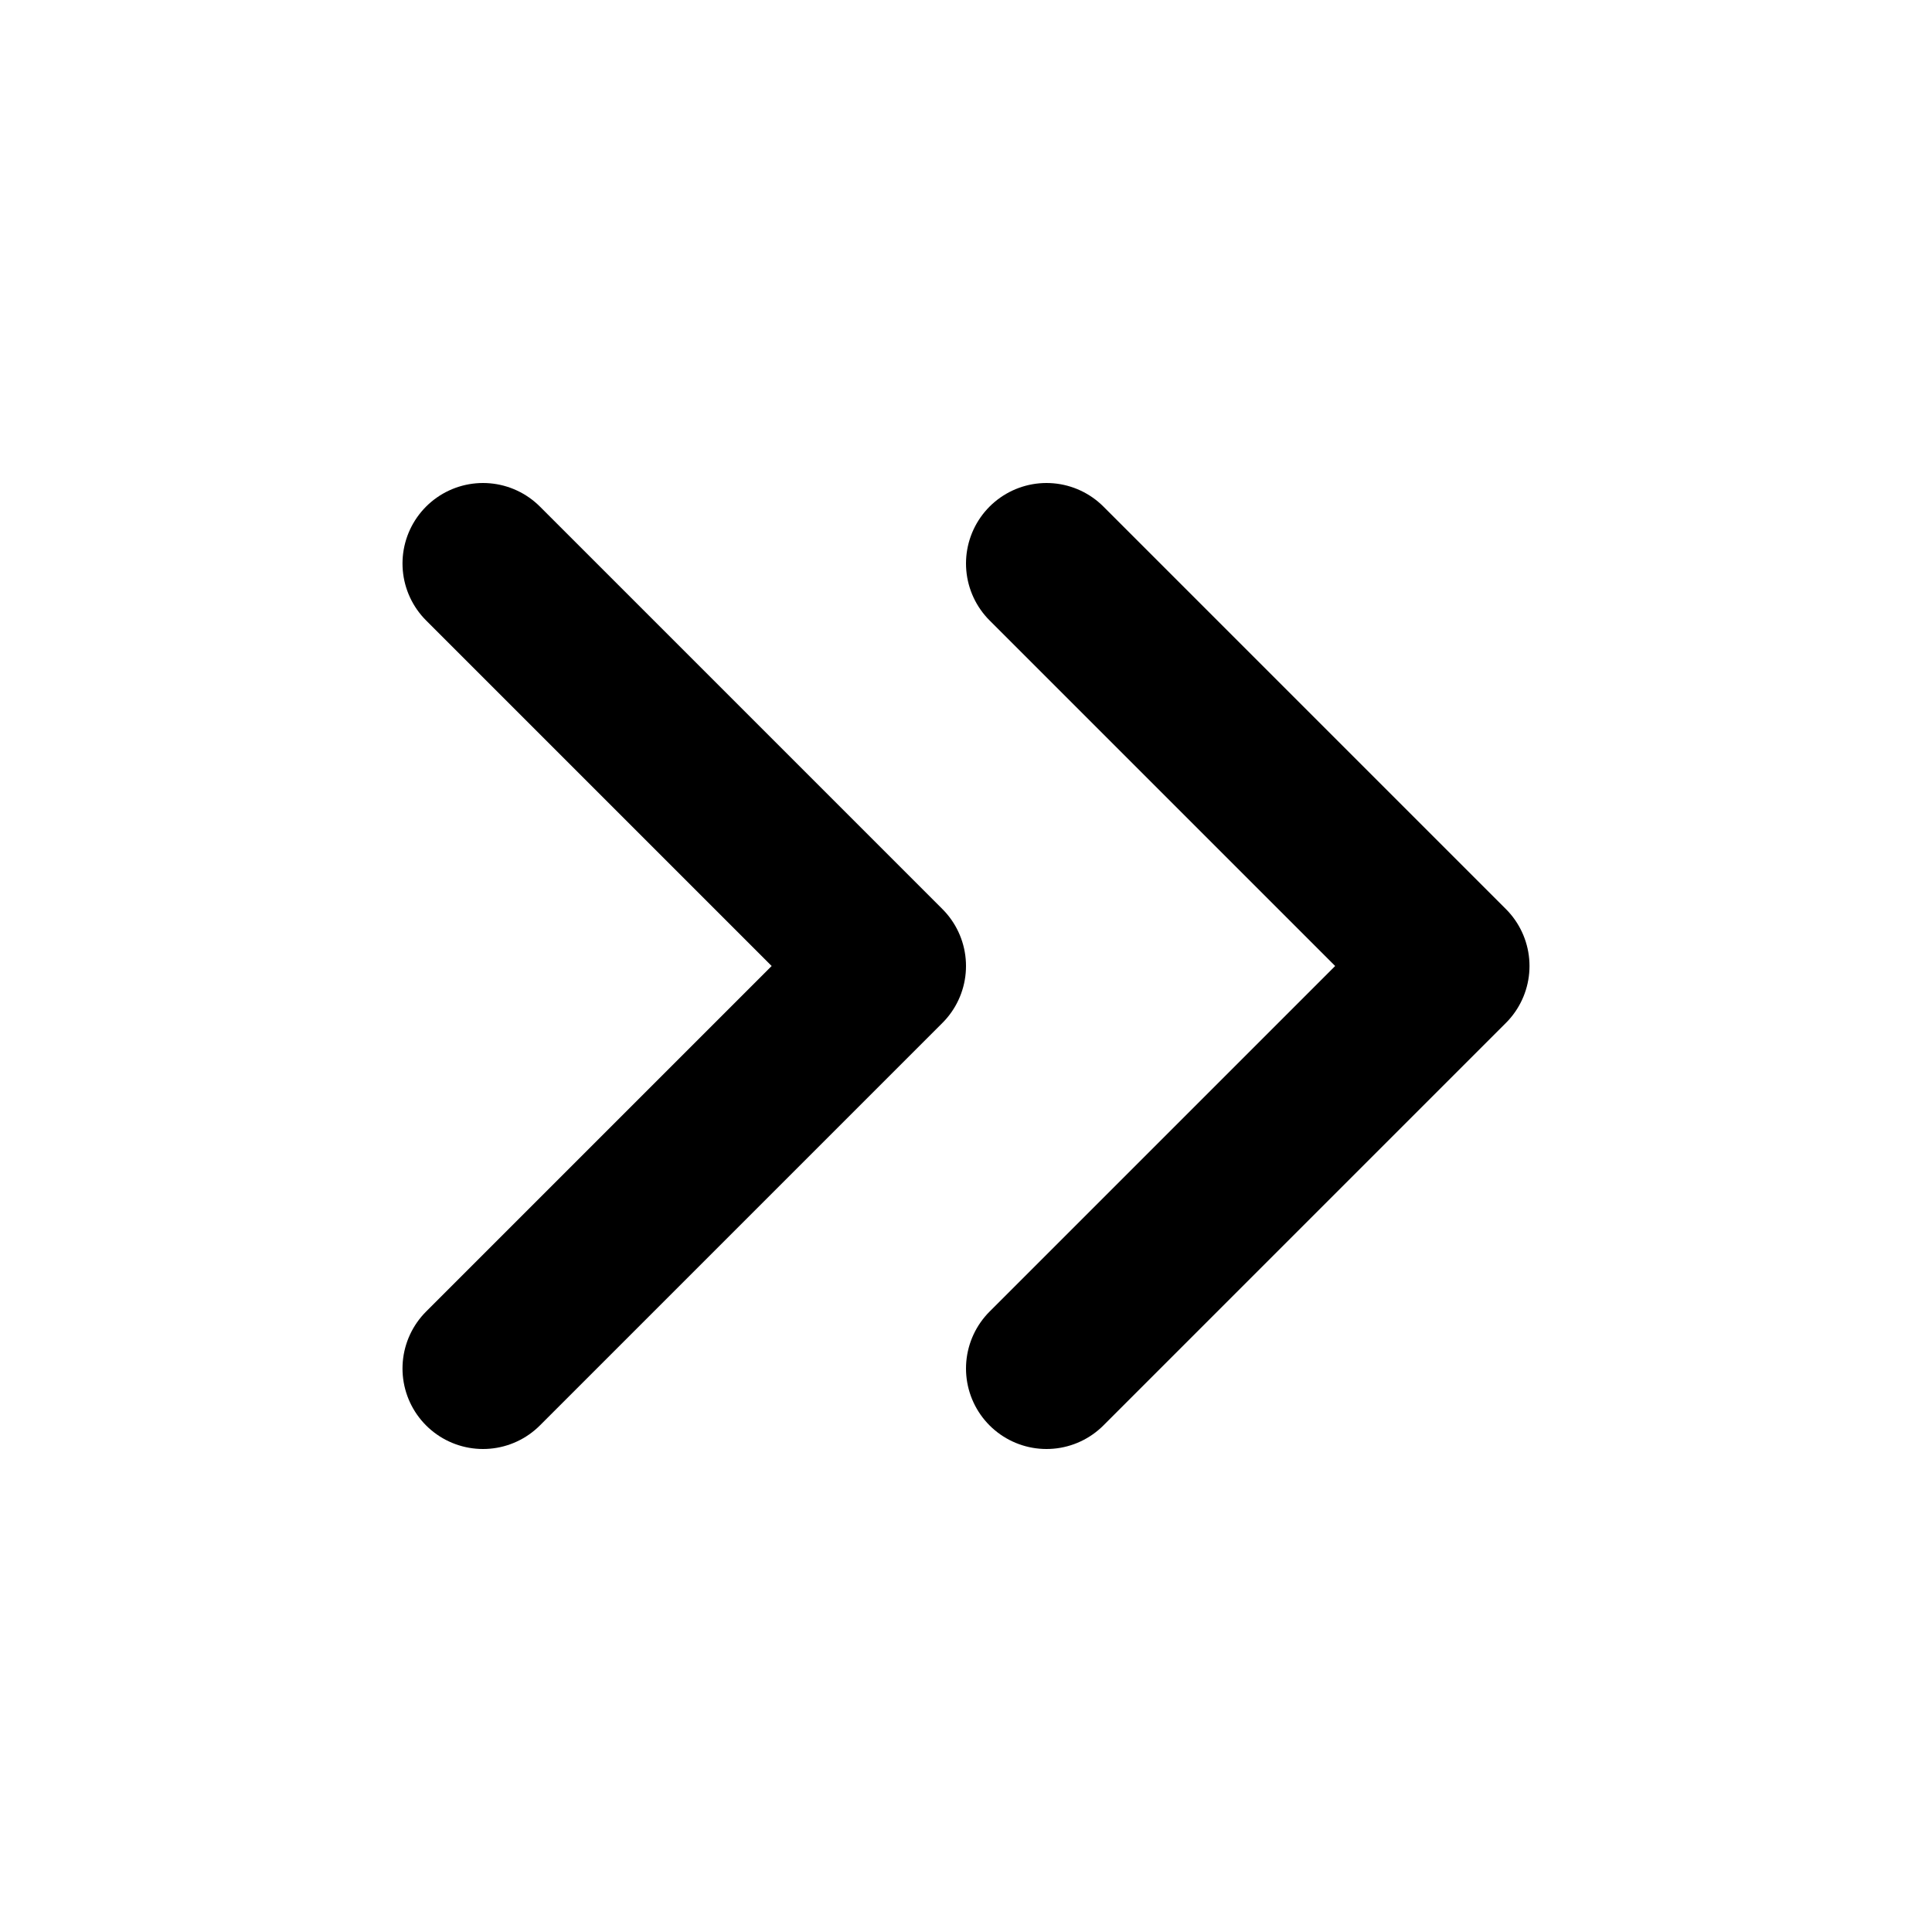
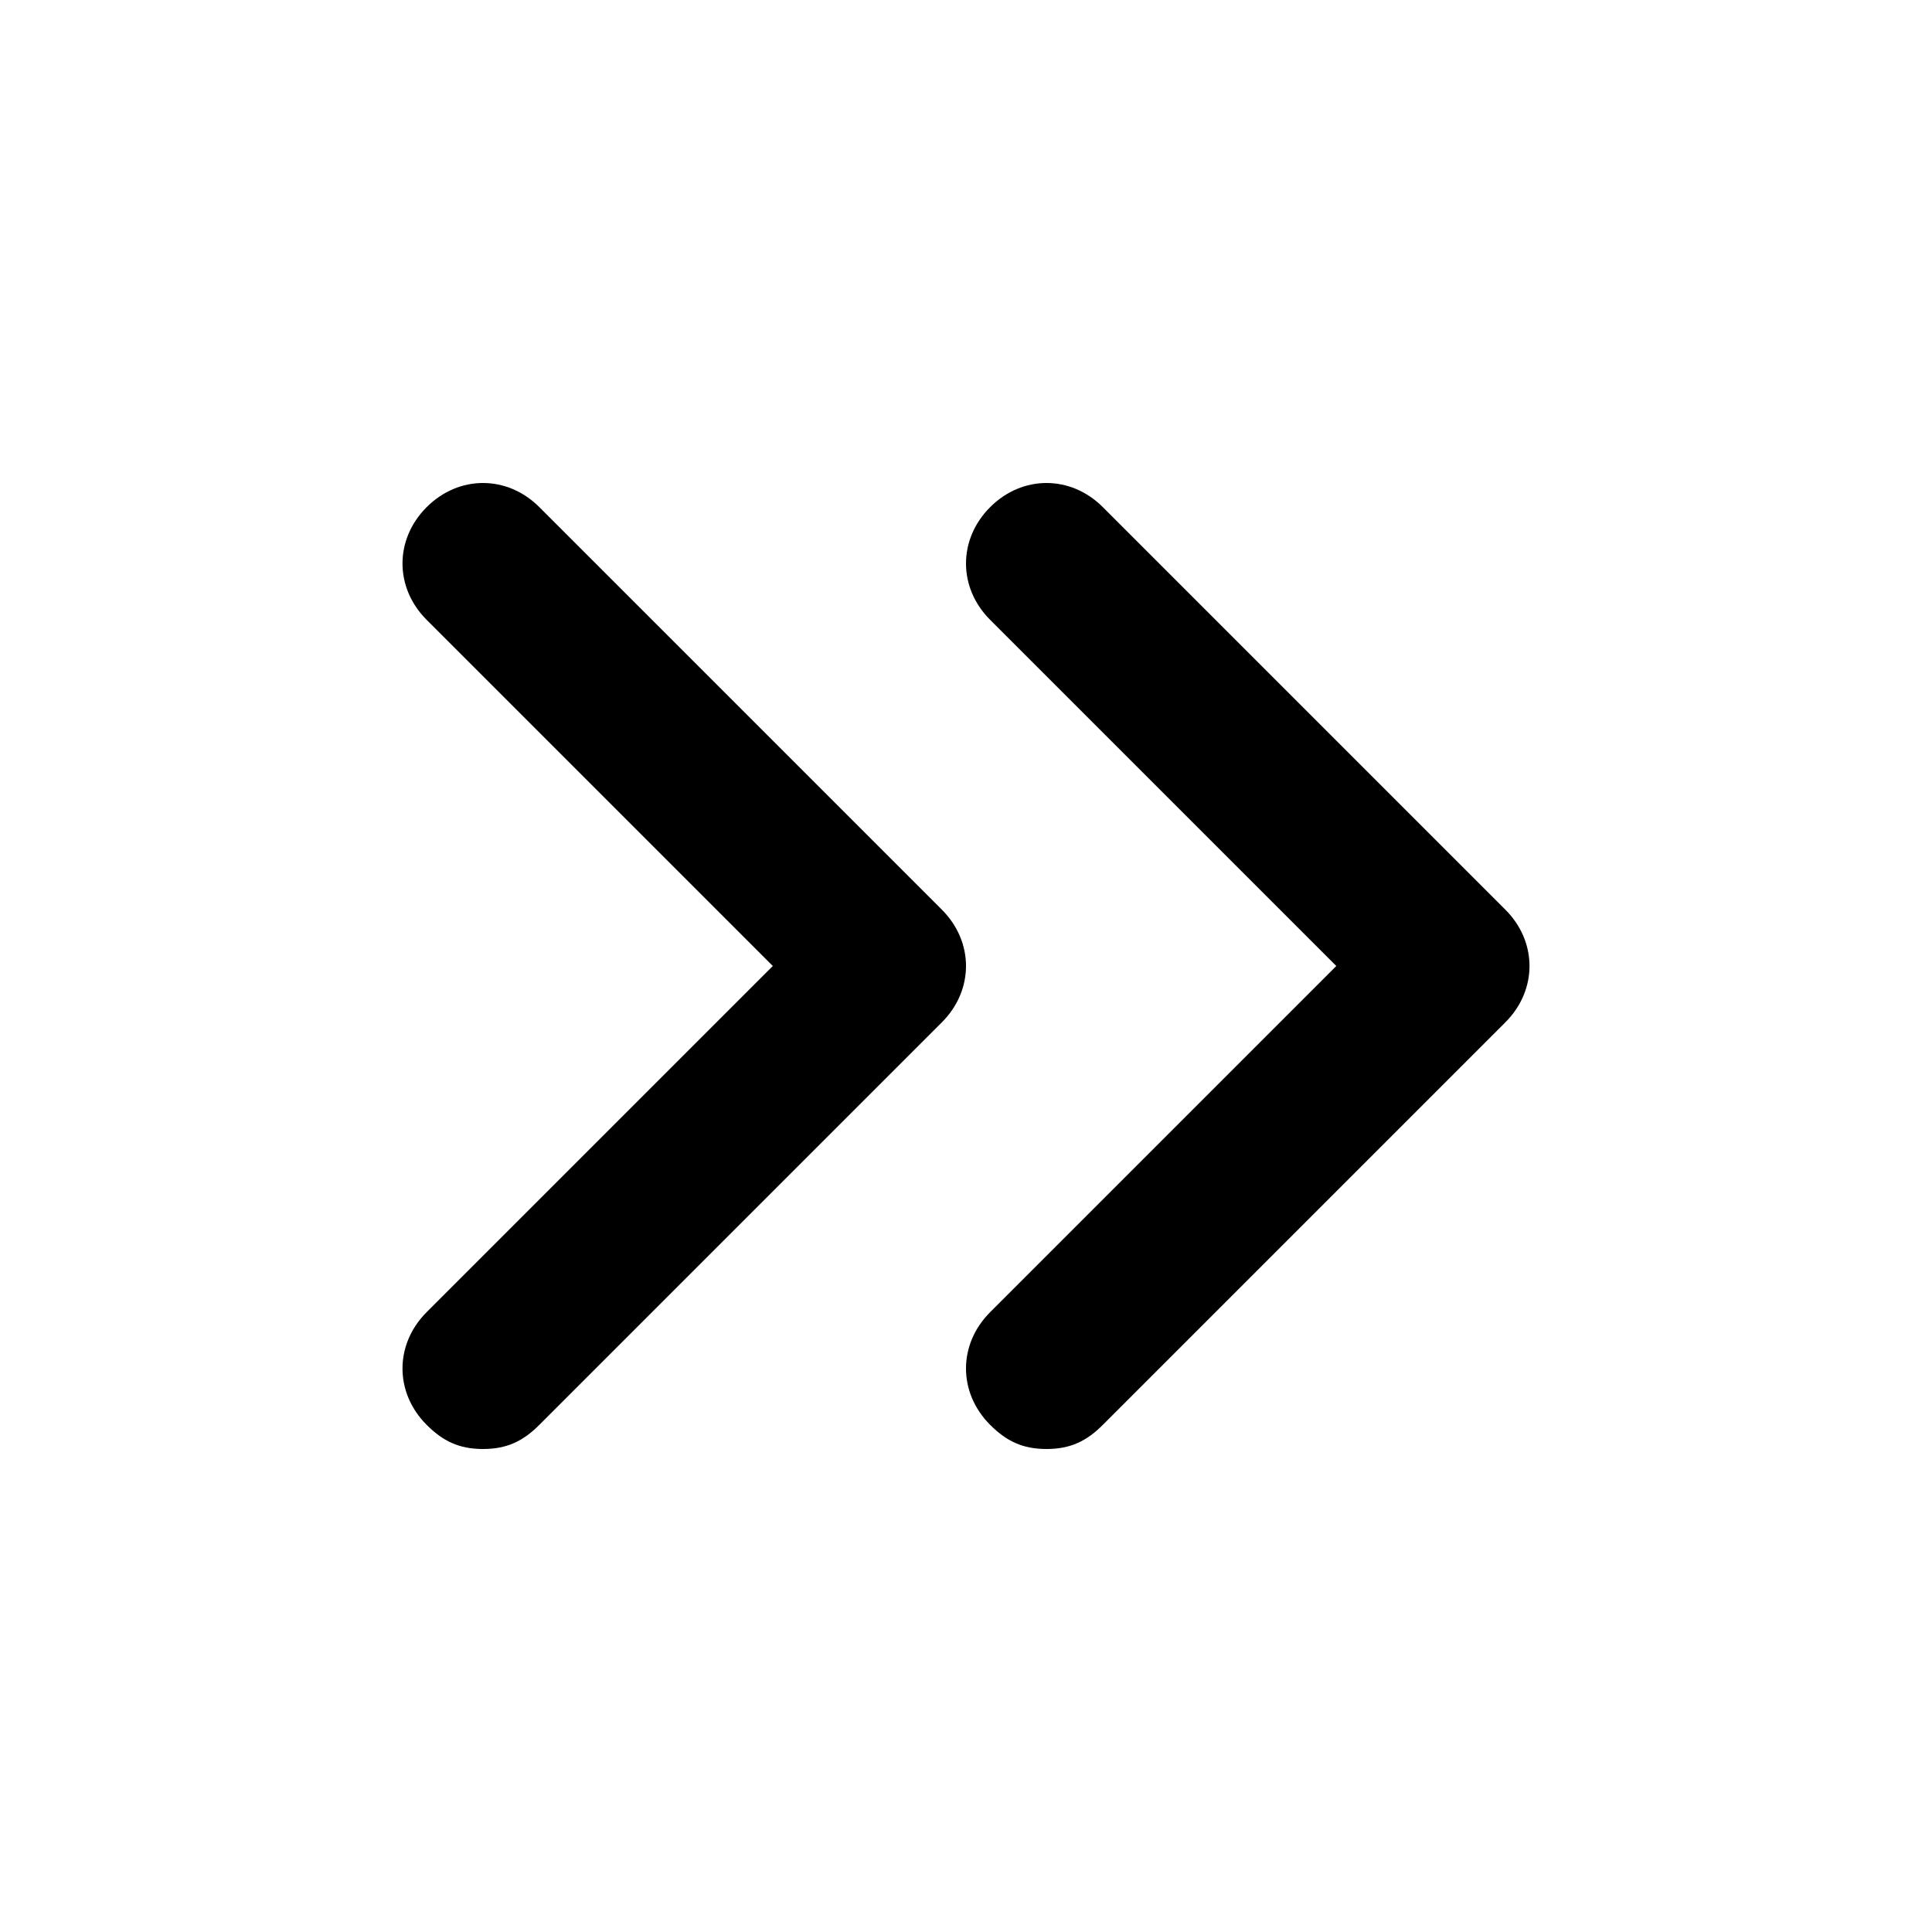
- <svg xmlns="http://www.w3.org/2000/svg" width="24" height="24" viewBox="0 0 24 24" fill="none" stroke="currentColor" stroke-width="2" stroke-linecap="round" stroke-linejoin="round" class="feather feather-chevrons-right">
-   <polyline points="13 17 18 12 13 7" />
-   <polyline points="6 17 11 12 6 7" />
+ <svg xmlns="http://www.w3.org/2000/svg" version="1.1" id="Ebene_1" x="0px" y="0px" viewBox="0 0 24 24" style="enable-background:new 0 0 24 24;" xml:space="preserve">
+   <g>
+     <path d="M13,18c-0.3,0-0.5-0.1-0.7-0.3c-0.4-0.4-0.4-1,0-1.4l4.3-4.3l-4.3-4.3c-0.4-0.4-0.4-1,0-1.4s1-0.4,1.4,0l5,5   c0.4,0.4,0.4,1,0,1.4l-5,5C13.5,17.9,13.3,18,13,18z" />
+   </g>
+   <g>
+     <path d="M6,18c-0.3,0-0.5-0.1-0.7-0.3c-0.4-0.4-0.4-1,0-1.4L9.6,12L5.3,7.7c-0.4-0.4-0.4-1,0-1.4s1-0.4,1.4,0l5,5   c0.4,0.4,0.4,1,0,1.4l-5,5C6.5,17.9,6.3,18,6,18z" />
+   </g>
</svg>
